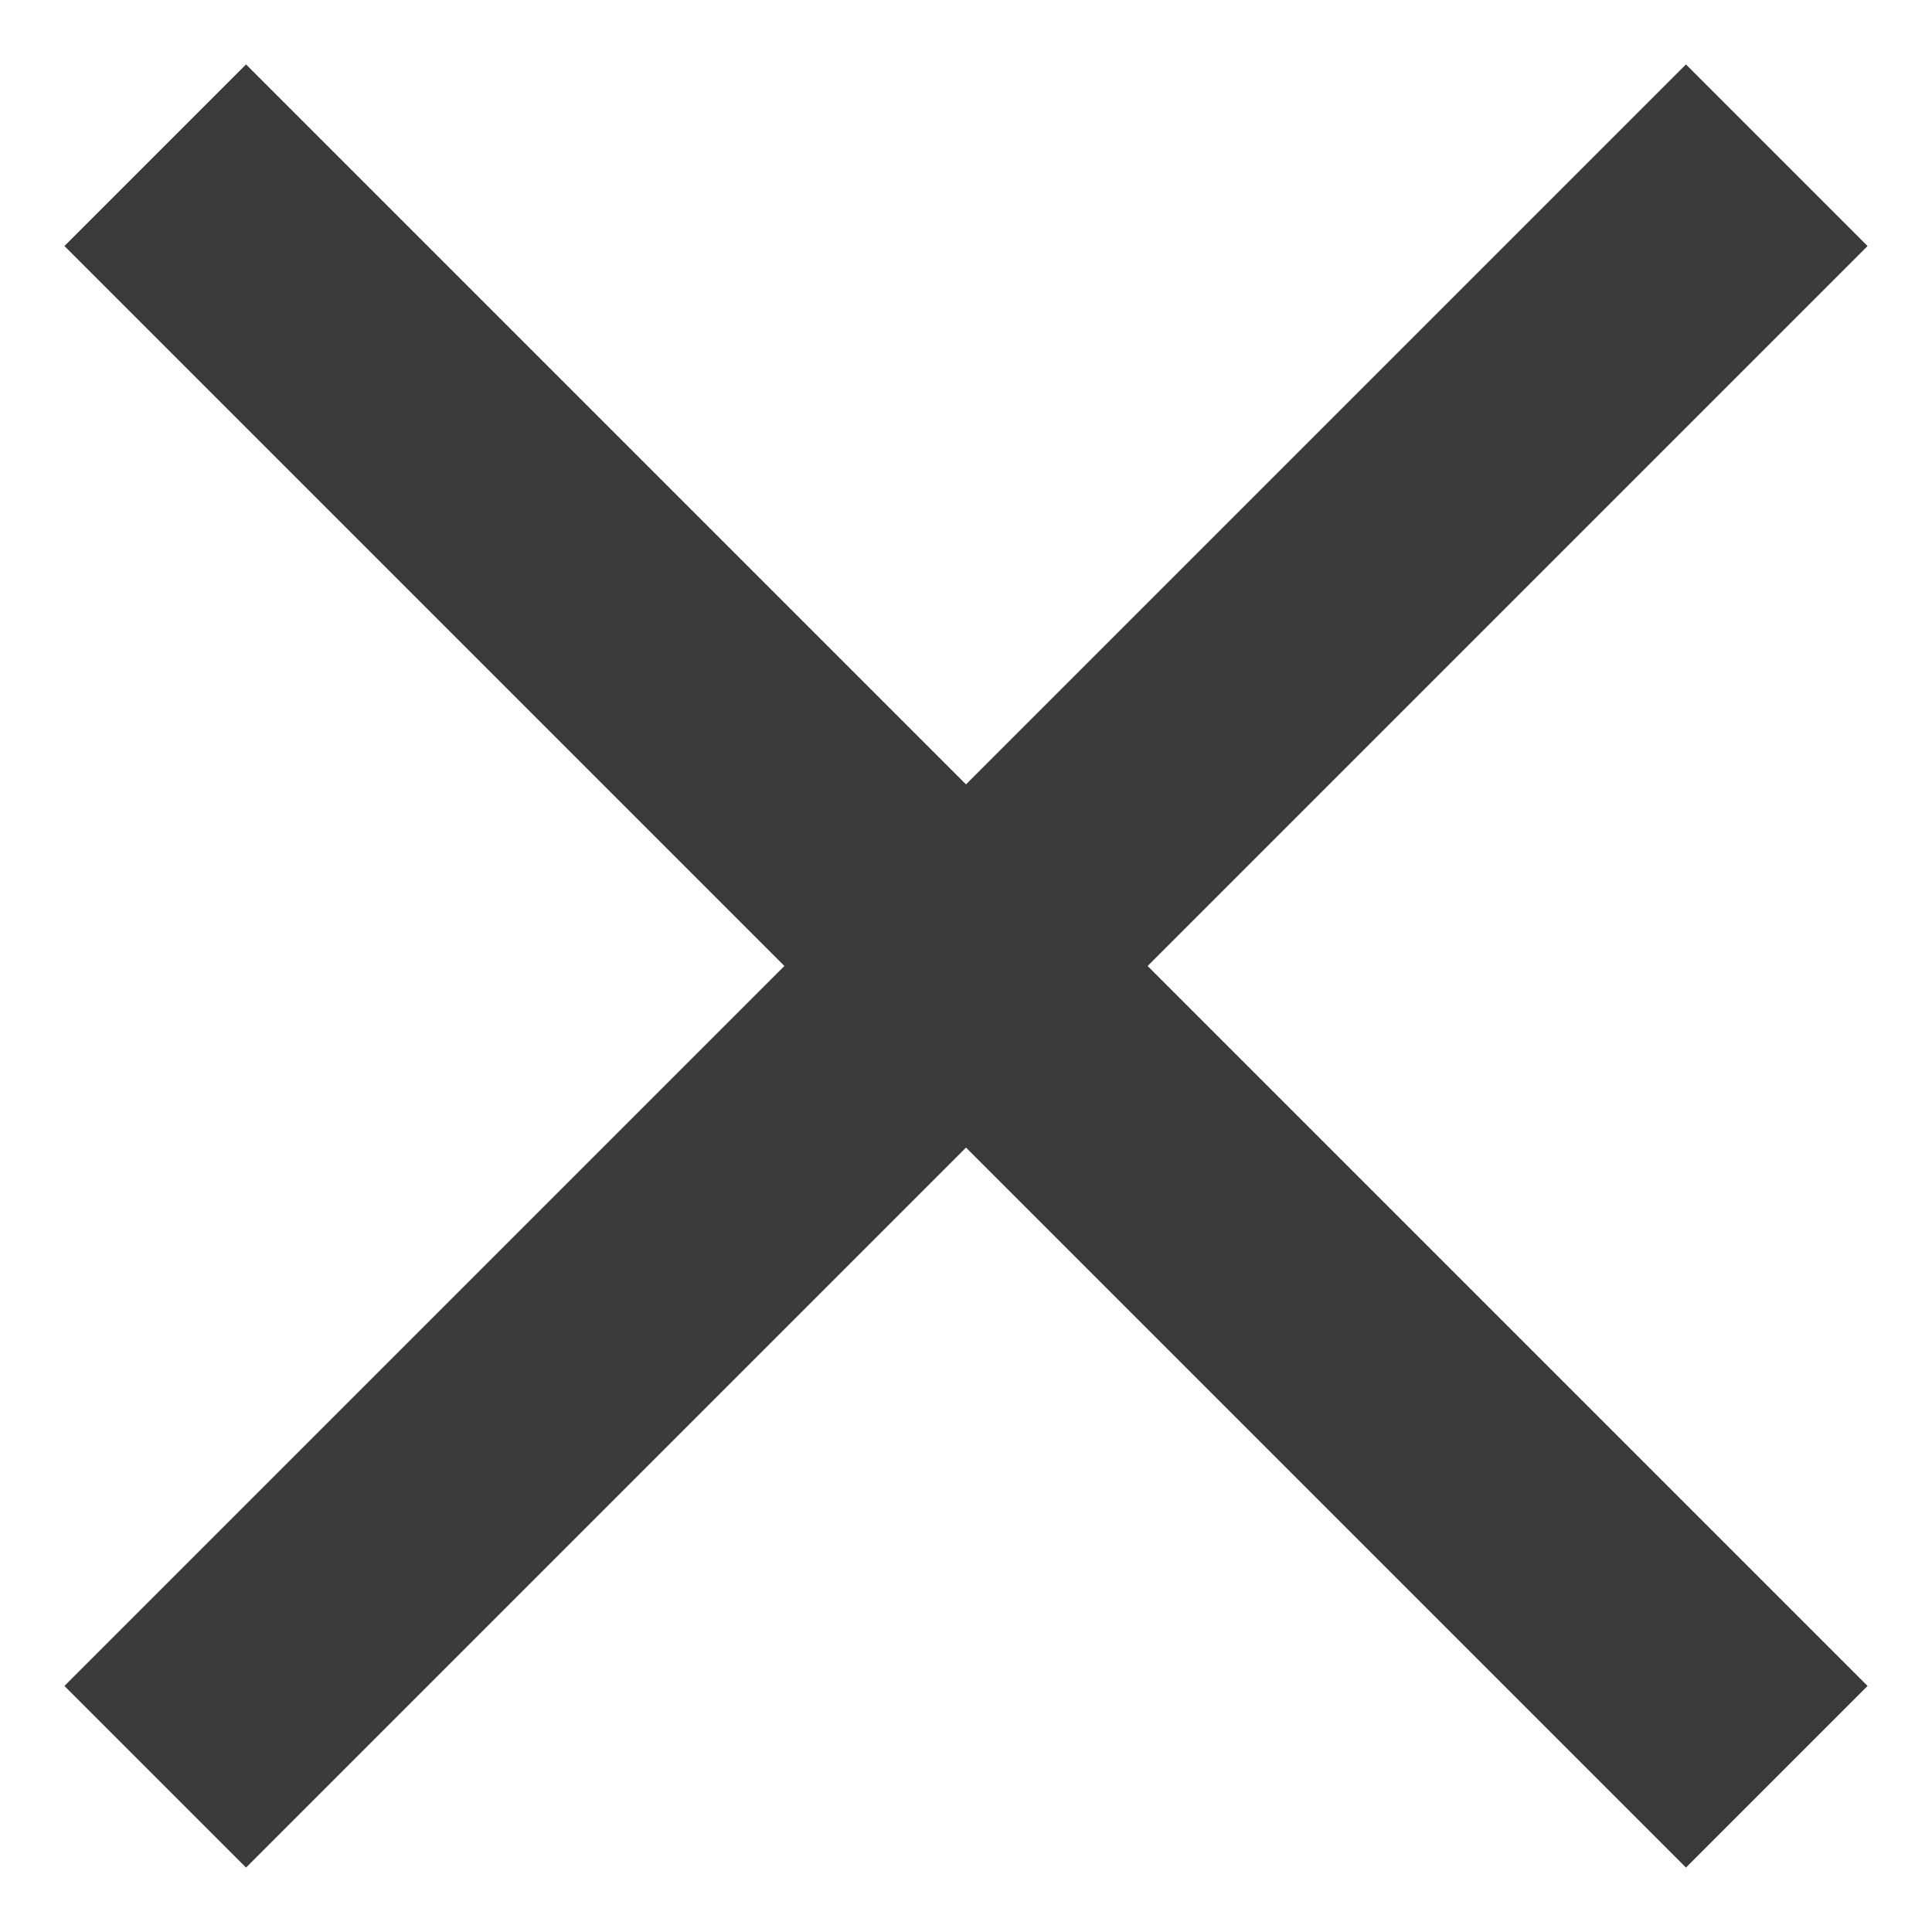
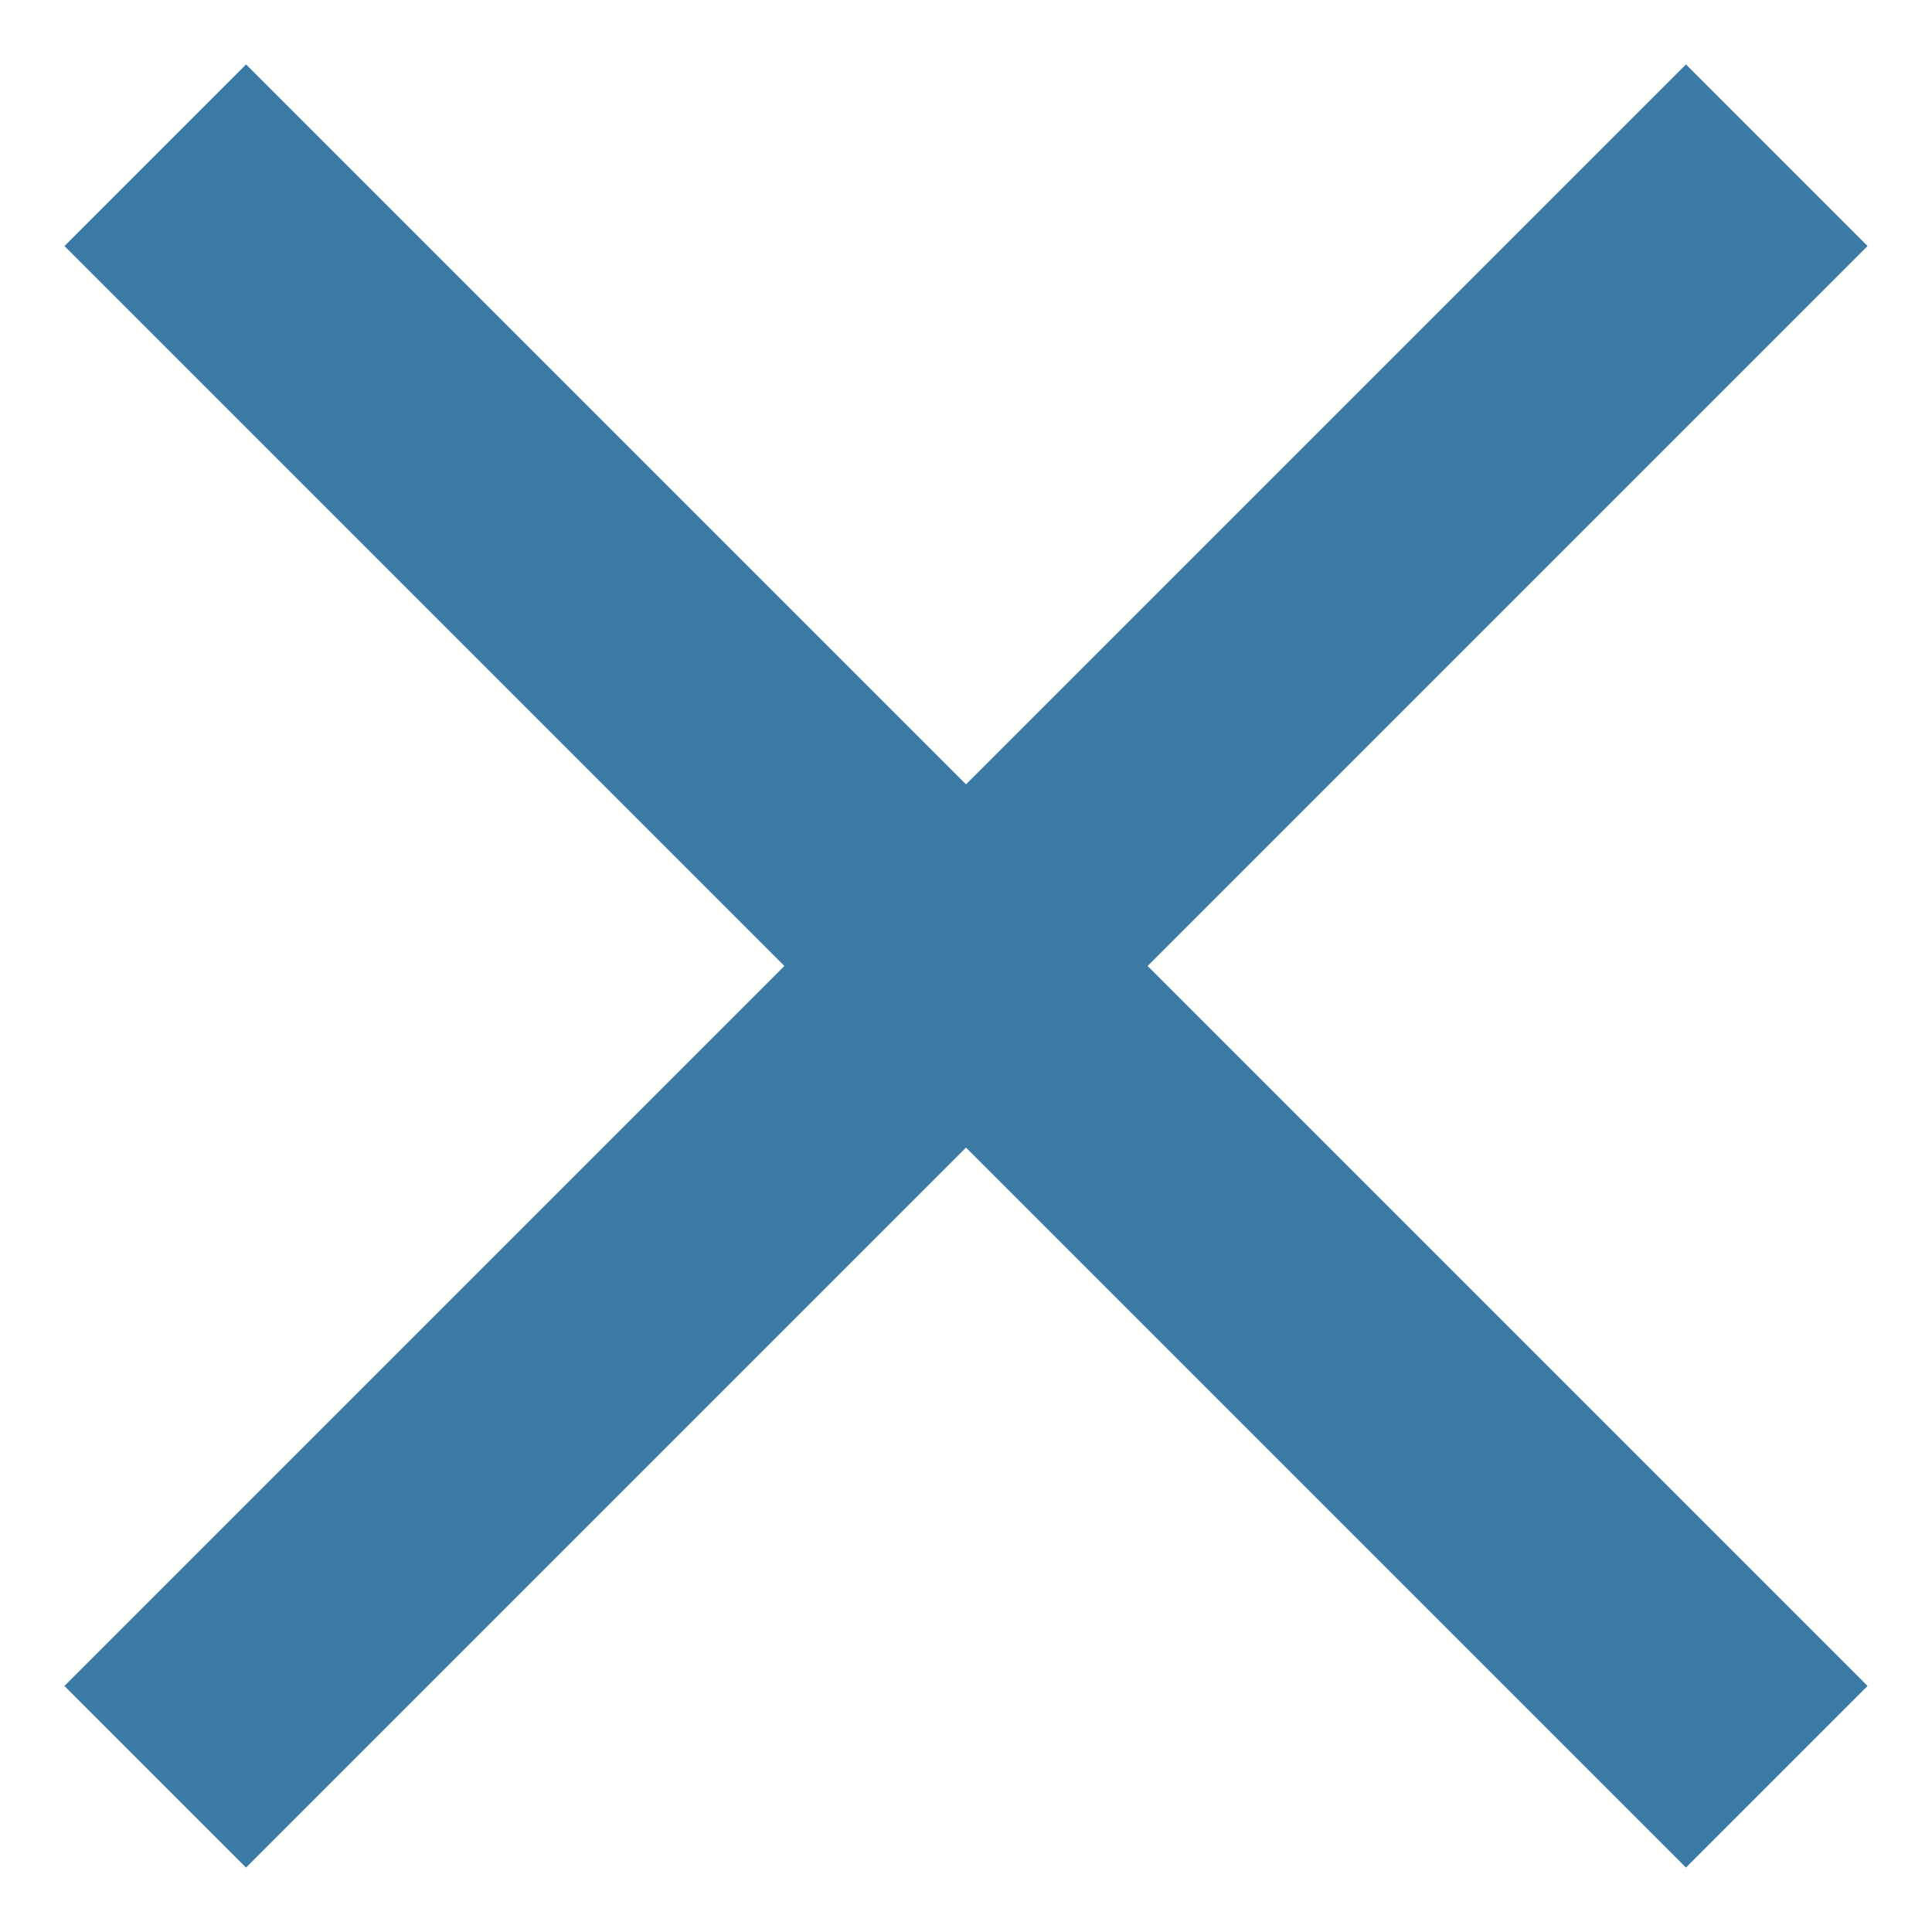
<svg xmlns="http://www.w3.org/2000/svg" width="20" height="20" viewBox="0 0 20 20" fill="none">
-   <path d="M19.333 2.547L17.453 0.667L10 8.12L2.547 0.667L0.667 2.547L8.12 10L0.667 17.453L2.547 19.333L10 11.88L17.453 19.333L19.333 17.453L11.88 10L19.333 2.547Z" fill="black" fill-opacity="0.77" />
+   <path d="M19.333 2.547L17.453 0.667L10 8.12L2.547 0.667L0.667 2.547L8.12 10L0.667 17.453L2.547 19.333L10 11.88L17.453 19.333L19.333 17.453L11.88 10L19.333 2.547Z" fill="#00538B" fill-opacity="0.77" />
</svg>
